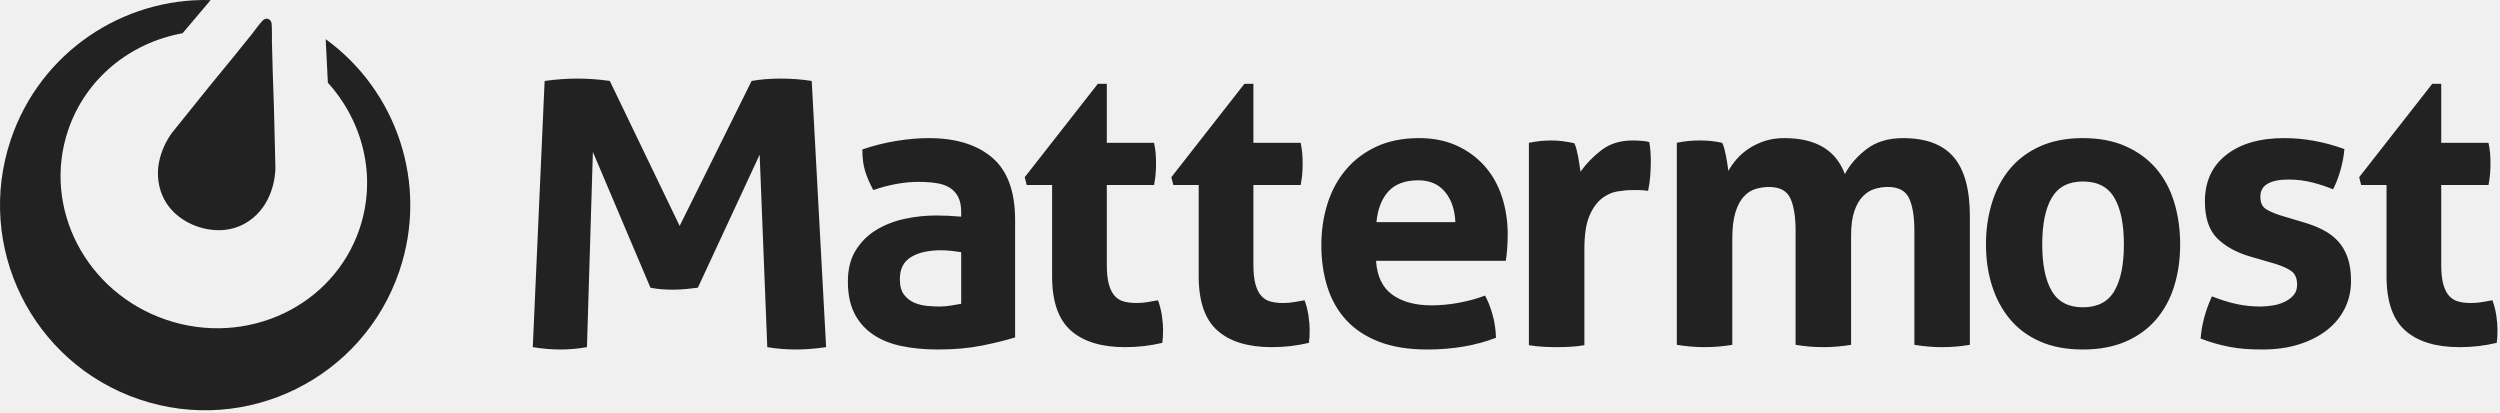
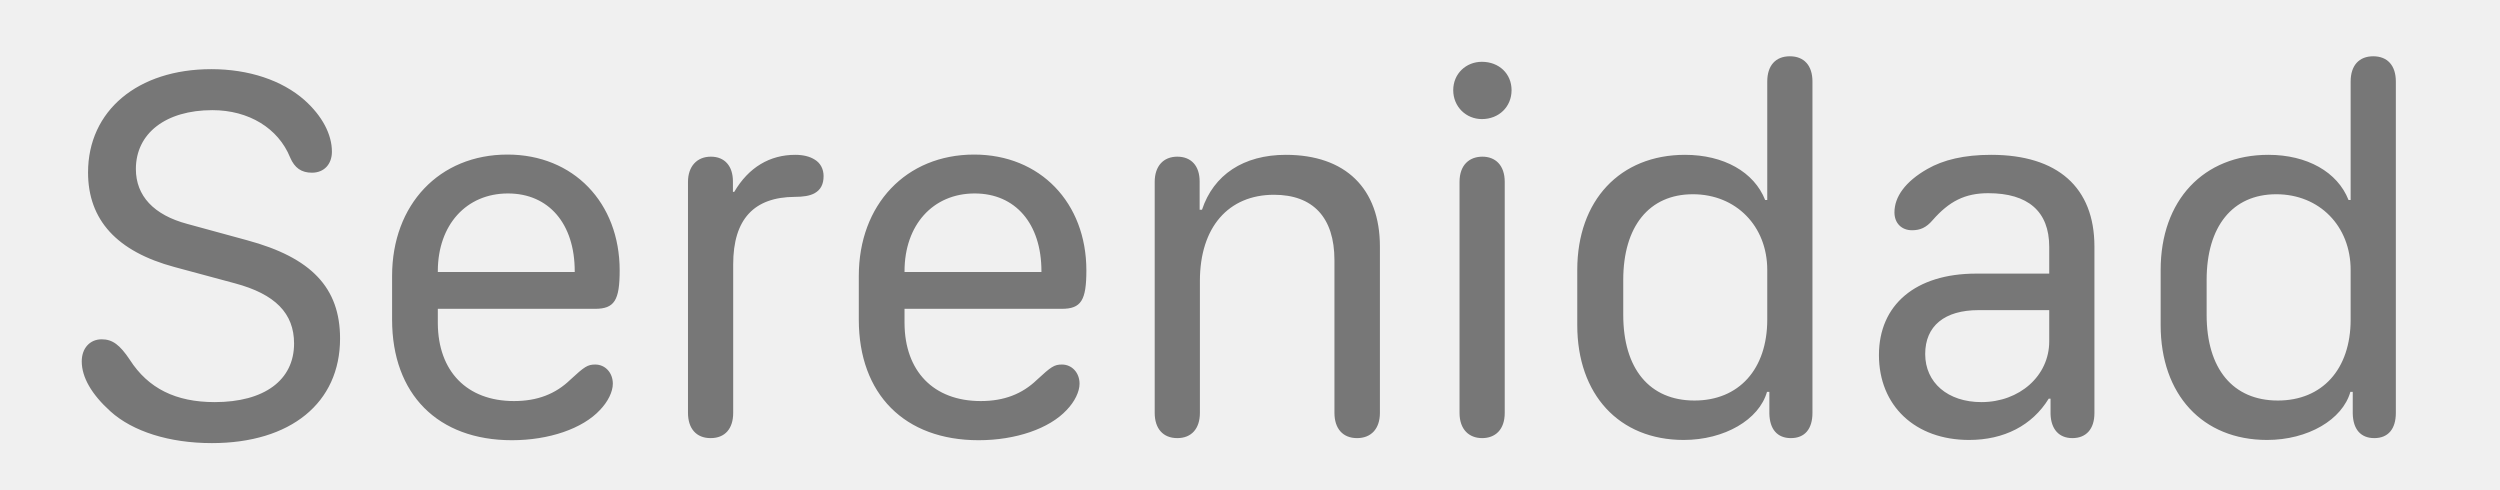
- <svg xmlns="http://www.w3.org/2000/svg" width="100%" height="100%" viewBox="0 0 1001 165" version="1.1" xml:space="preserve" style="fill-rule:evenodd;clip-rule:evenodd;stroke-linejoin:round;stroke-miterlimit:1.414;">
-   <g>
-     <path d="M384.862,84.87c0,-2.501 -0.418,-4.536 -1.253,-6.102c-0.833,-1.562 -1.981,-2.79 -3.441,-3.674c-1.46,-0.888 -3.26,-1.489 -5.397,-1.8c-2.139,-0.313 -4.512,-0.469 -7.12,-0.469c-5.632,0 -11.628,1.094 -17.991,3.284c-1.461,-2.712 -2.555,-5.268 -3.284,-7.666c-0.73,-2.398 -1.097,-5.266 -1.097,-8.605c4.59,-1.564 9.178,-2.711 13.768,-3.441c4.588,-0.73 8.867,-1.096 12.828,-1.096c10.848,0 19.322,2.607 25.424,7.824c6.101,5.215 9.152,13.557 9.152,25.03l0,46.934c-3.651,1.147 -8.084,2.243 -13.299,3.286c-5.213,1.043 -11.107,1.565 -17.678,1.565c-5.319,0 -10.196,-0.47 -14.629,-1.409c-4.432,-0.938 -8.24,-2.504 -11.418,-4.694c-3.183,-2.188 -5.633,-5.005 -7.356,-8.447c-1.719,-3.443 -2.58,-7.666 -2.58,-12.673c0,-5.005 1.069,-9.203 3.207,-12.593c2.138,-3.389 4.903,-6.102 8.291,-8.135c3.391,-2.034 7.171,-3.494 11.344,-4.381c4.172,-0.887 8.343,-1.33 12.515,-1.33c3.025,0 6.362,0.158 10.014,0.469l0,-1.877Zm0,16.115c-1.253,-0.209 -2.608,-0.393 -4.07,-0.548c-1.46,-0.156 -2.761,-0.234 -3.91,-0.234c-5.111,0 -9.153,0.911 -12.126,2.737c-2.972,1.825 -4.458,4.772 -4.458,8.839c0,2.713 0.574,4.797 1.721,6.259c1.147,1.459 2.53,2.528 4.146,3.205c1.617,0.679 3.336,1.096 5.162,1.253c1.827,0.155 3.417,0.236 4.771,0.236c1.566,0 3.131,-0.132 4.694,-0.393c1.566,-0.261 2.921,-0.494 4.07,-0.704l0,-20.65Zm36.4,-26.91l-10.17,0l-0.784,-3.129l29.258,-37.391l3.598,0l0,23.623l18.93,0c0.311,1.566 0.521,2.973 0.627,4.224c0.102,1.253 0.154,2.556 0.154,3.913c0,1.459 -0.052,2.867 -0.154,4.223c-0.106,1.357 -0.316,2.869 -0.627,4.537l-18.93,0l0,31.76c0,3.232 0.262,5.839 0.784,7.822c0.519,1.979 1.276,3.545 2.266,4.693c0.993,1.147 2.217,1.929 3.677,2.346c1.46,0.419 3.183,0.627 5.162,0.627c1.566,0 3.103,-0.131 4.617,-0.392c1.511,-0.26 2.841,-0.495 3.988,-0.703c0.732,1.979 1.251,4.04 1.565,6.179c0.314,2.138 0.469,4.043 0.469,5.711c0,1.147 -0.025,2.111 -0.078,2.894c-0.052,0.781 -0.129,1.54 -0.235,2.268c-4.797,1.149 -9.75,1.72 -14.861,1.72c-9.492,0 -16.742,-2.215 -21.747,-6.646c-5.006,-4.434 -7.509,-11.658 -7.509,-21.67l0,-36.609Zm58.696,0l-10.168,0l-0.784,-3.129l29.257,-37.391l3.598,0l0,23.623l18.93,0c0.312,1.566 0.522,2.973 0.627,4.224c0.102,1.253 0.155,2.556 0.155,3.913c0,1.459 -0.053,2.867 -0.155,4.223c-0.105,1.357 -0.315,2.869 -0.627,4.537l-18.93,0l0,31.76c0,3.232 0.263,5.839 0.783,7.822c0.522,1.979 1.278,3.545 2.268,4.693c0.992,1.147 2.215,1.929 3.677,2.346c1.459,0.419 3.182,0.627 5.161,0.627c1.565,0 3.103,-0.131 4.617,-0.392c1.512,-0.26 2.842,-0.495 3.989,-0.703c0.73,1.979 1.251,4.04 1.563,6.179c0.315,2.138 0.471,4.043 0.471,5.711c0,1.147 -0.026,2.111 -0.079,2.894c-0.051,0.781 -0.129,1.54 -0.234,2.268c-4.798,1.149 -9.75,1.72 -14.863,1.72c-9.49,0 -16.74,-2.215 -21.746,-6.646c-5.006,-4.434 -7.51,-11.658 -7.51,-21.67l0,-36.609Zm102.767,14.865c-0.208,-5.009 -1.591,-9.049 -4.146,-12.126c-2.555,-3.077 -6.127,-4.617 -10.717,-4.617c-5.215,0 -9.178,1.461 -11.89,4.381c-2.711,2.921 -4.327,7.041 -4.848,12.362l31.601,0Zm-31.759,15.486c0.418,6.258 2.608,10.795 6.571,13.612c3.963,2.816 9.178,4.224 15.646,4.224c3.546,0 7.168,-0.34 10.872,-1.019c3.703,-0.677 7.222,-1.642 10.561,-2.893c1.147,2.086 2.137,4.589 2.972,7.51c0.834,2.918 1.303,6.049 1.408,9.386c-8.136,3.129 -17.315,4.694 -27.537,4.694c-7.508,0 -13.947,-1.043 -19.321,-3.13c-5.37,-2.085 -9.751,-4.981 -13.14,-8.681c-3.39,-3.703 -5.894,-8.11 -7.51,-13.222c-1.616,-5.11 -2.423,-10.689 -2.423,-16.737c0,-5.946 0.833,-11.526 2.502,-16.741c1.667,-5.217 4.145,-9.752 7.431,-13.61c3.285,-3.861 7.352,-6.911 12.203,-9.154c4.85,-2.242 10.508,-3.364 16.974,-3.364c5.632,0 10.639,0.991 15.019,2.973c4.381,1.981 8.109,4.694 11.186,8.137c3.077,3.439 5.399,7.535 6.963,12.28c1.565,4.745 2.347,9.831 2.347,15.253c0,1.982 -0.078,3.939 -0.235,5.867c-0.156,1.928 -0.341,3.468 -0.547,4.615l-51.942,0Zm61.208,-47.248c1.564,-0.311 3.05,-0.547 4.458,-0.702c1.41,-0.159 2.946,-0.236 4.616,-0.236c1.565,0 3.104,0.106 4.614,0.312c1.514,0.209 3,0.471 4.458,0.784c0.315,0.522 0.602,1.277 0.862,2.268c0.261,0.991 0.495,2.034 0.704,3.13c0.209,1.095 0.39,2.188 0.547,3.285c0.157,1.096 0.286,2.005 0.392,2.739c2.294,-3.235 5.112,-6.13 8.448,-8.684c3.338,-2.556 7.51,-3.834 12.515,-3.834c1.045,0 2.244,0.052 3.599,0.157c1.355,0.104 2.346,0.26 2.972,0.47c0.209,1.041 0.366,2.241 0.469,3.597c0.107,1.356 0.158,2.764 0.158,4.225c0,1.773 -0.08,3.702 -0.235,5.788c-0.157,2.086 -0.444,4.067 -0.862,5.945c-1.147,-0.21 -2.424,-0.313 -3.831,-0.313c-1.408,0 -2.27,0 -2.581,0c-1.775,0 -3.755,0.183 -5.947,0.547c-2.189,0.366 -4.275,1.33 -6.257,2.896c-1.983,1.564 -3.624,3.911 -4.929,7.041c-1.303,3.127 -1.957,7.508 -1.957,13.141l0,38.486c-1.875,0.311 -3.752,0.52 -5.631,0.624c-1.876,0.105 -3.701,0.156 -5.475,0.156c-1.774,0 -3.572,-0.051 -5.398,-0.156c-1.825,-0.104 -3.728,-0.313 -5.709,-0.624l0,-81.042Zm59.226,0c1.459,-0.311 2.92,-0.547 4.379,-0.702c1.461,-0.159 3.077,-0.236 4.851,-0.236c1.773,0 3.337,0.077 4.693,0.236c1.356,0.155 2.764,0.391 4.224,0.702c0.312,0.522 0.601,1.279 0.861,2.27c0.26,0.99 0.496,2.035 0.704,3.128c0.209,1.096 0.39,2.164 0.547,3.207c0.159,1.043 0.288,1.93 0.392,2.66c0.832,-1.563 1.929,-3.128 3.286,-4.694c1.355,-1.562 2.971,-2.969 4.848,-4.223c1.877,-1.252 3.989,-2.269 6.337,-3.05c2.346,-0.784 4.981,-1.175 7.901,-1.175c12.619,0 20.702,4.799 24.249,14.395c2.085,-3.86 5.032,-7.222 8.838,-10.092c3.808,-2.869 8.632,-4.303 14.474,-4.303c9.177,0 15.93,2.532 20.258,7.59c4.33,5.057 6.494,12.958 6.494,23.702l0,51.47c-3.754,0.626 -7.459,0.937 -11.108,0.937c-3.651,0 -7.354,-0.311 -11.108,-0.937l0,-45.684c0,-5.632 -0.705,-9.959 -2.114,-12.983c-1.406,-3.025 -4.248,-4.538 -8.524,-4.538c-1.775,0 -3.52,0.262 -5.24,0.782c-1.723,0.52 -3.287,1.485 -4.694,2.894c-1.408,1.408 -2.555,3.391 -3.443,5.946c-0.887,2.553 -1.33,5.867 -1.33,9.934l0,43.649c-3.755,0.626 -7.458,0.937 -11.108,0.937c-3.65,0 -7.354,-0.311 -11.109,-0.937l0,-45.684c0,-5.632 -0.703,-9.959 -2.112,-12.983c-1.408,-3.025 -4.249,-4.538 -8.525,-4.538c-1.771,0 -3.546,0.262 -5.32,0.782c-1.771,0.52 -3.363,1.538 -4.771,3.051c-1.409,1.511 -2.53,3.623 -3.363,6.336c-0.835,2.711 -1.253,6.258 -1.253,10.638l0,42.398c-3.755,0.626 -7.455,0.937 -11.107,0.937c-3.651,0 -7.352,-0.311 -11.107,-0.937l0,-80.885Zm162.58,65.865c5.841,0 10.039,-2.163 12.593,-6.493c2.556,-4.327 3.834,-10.56 3.834,-18.694c0,-8.136 -1.278,-14.367 -3.834,-18.696c-2.554,-4.33 -6.752,-6.493 -12.593,-6.493c-5.736,0 -9.882,2.163 -12.437,6.493c-2.557,4.329 -3.835,10.56 -3.835,18.696c0,8.134 1.278,14.367 3.835,18.694c2.555,4.33 6.701,6.493 12.437,6.493Zm0,16.897c-6.571,0 -12.282,-1.07 -17.131,-3.208c-4.85,-2.137 -8.866,-5.11 -12.047,-8.918c-3.181,-3.807 -5.58,-8.265 -7.195,-13.376c-1.618,-5.111 -2.426,-10.637 -2.426,-16.582c0,-5.945 0.808,-11.526 2.426,-16.74c1.615,-5.215 4.014,-9.726 7.195,-13.533c3.181,-3.808 7.197,-6.803 12.047,-8.996c4.849,-2.19 10.56,-3.286 17.131,-3.286c6.571,0 12.306,1.096 17.209,3.286c4.901,2.193 8.968,5.188 12.204,8.996c3.233,3.807 5.631,8.318 7.197,13.533c1.564,5.214 2.345,10.795 2.345,16.74c0,5.945 -0.781,11.471 -2.345,16.582c-1.566,5.111 -3.964,9.569 -7.197,13.376c-3.236,3.808 -7.303,6.781 -12.204,8.918c-4.903,2.138 -10.638,3.208 -17.209,3.208Zm67.477,-37.078c-5.842,-1.67 -10.405,-4.146 -13.689,-7.432c-3.286,-3.284 -4.929,-8.213 -4.929,-14.785c0,-7.927 2.843,-14.13 8.528,-18.615c5.683,-4.486 13.429,-6.729 23.232,-6.729c4.068,0 8.082,0.366 12.046,1.096c3.964,0.73 7.979,1.824 12.046,3.286c-0.209,2.71 -0.73,5.526 -1.566,8.448c-0.832,2.919 -1.823,5.474 -2.97,7.667c-2.504,-1.044 -5.267,-1.957 -8.293,-2.74c-3.023,-0.781 -6.205,-1.172 -9.542,-1.172c-3.547,0 -6.309,0.547 -8.293,1.642c-1.981,1.096 -2.972,2.843 -2.972,5.24c0,2.295 0.704,3.912 2.112,4.851c1.408,0.938 3.417,1.827 6.023,2.659l8.918,2.662c2.921,0.833 5.554,1.849 7.901,3.049c2.346,1.2 4.355,2.686 6.023,4.458c1.669,1.773 2.972,3.964 3.91,6.571c0.94,2.608 1.41,5.788 1.41,9.542c0,3.861 -0.809,7.459 -2.426,10.796c-1.616,3.338 -3.964,6.232 -7.04,8.682c-3.077,2.453 -6.806,4.382 -11.187,5.789c-4.379,1.409 -9.334,2.113 -14.862,2.113c-2.504,0 -4.796,-0.079 -6.882,-0.235c-2.087,-0.158 -4.094,-0.418 -6.024,-0.782c-1.929,-0.366 -3.833,-0.808 -5.71,-1.33c-1.878,-0.521 -3.912,-1.199 -6.102,-2.034c0.21,-2.817 0.705,-5.659 1.486,-8.526c0.782,-2.867 1.8,-5.659 3.051,-8.371c3.442,1.357 6.702,2.373 9.779,3.051c3.077,0.679 6.284,1.019 9.62,1.019c1.462,0 3.052,-0.132 4.771,-0.393c1.722,-0.261 3.313,-0.73 4.773,-1.408c1.461,-0.678 2.687,-1.565 3.677,-2.659c0.991,-1.095 1.484,-2.529 1.484,-4.304c0,-2.501 -0.755,-4.301 -2.267,-5.396c-1.513,-1.094 -3.625,-2.062 -6.335,-2.895l-9.701,-2.815Zm54.112,-28.787l-10.167,0l-0.785,-3.129l29.256,-37.391l3.598,0l0,23.623l18.931,0c0.313,1.566 0.521,2.973 0.627,4.224c0.103,1.253 0.156,2.556 0.156,3.913c0,1.459 -0.053,2.867 -0.156,4.223c-0.106,1.357 -0.314,2.869 -0.627,4.537l-18.931,0l0,31.76c0,3.232 0.263,5.839 0.783,7.822c0.523,1.979 1.278,3.545 2.268,4.693c0.993,1.147 2.218,1.929 3.677,2.346c1.459,0.419 3.183,0.627 5.163,0.627c1.565,0 3.102,-0.131 4.616,-0.392c1.511,-0.26 2.841,-0.495 3.988,-0.703c0.731,1.979 1.253,4.04 1.564,6.179c0.315,2.138 0.47,4.043 0.47,5.711c0,1.147 -0.026,2.111 -0.078,2.894c-0.052,0.781 -0.129,1.54 -0.235,2.268c-4.796,1.149 -9.75,1.72 -14.861,1.72c-9.492,0 -16.741,-2.215 -21.748,-6.646c-5.005,-4.434 -7.509,-11.658 -7.509,-21.67l0,-36.609Zm-737.501,-41.662c4.521,-0.629 8.87,-0.945 13.05,-0.945c4.407,0 8.758,0.316 13.051,0.945l27.965,58.043l28.812,-58.043c3.503,-0.629 7.399,-0.945 11.694,-0.945c4.294,0 8.416,0.316 12.372,0.945l5.762,106.583c-4.292,0.63 -8.36,0.944 -12.201,0.944c-3.844,0 -7.627,-0.314 -11.355,-0.944l-3.052,-77.061l-24.745,53.261c-1.583,0.21 -3.22,0.396 -4.916,0.551c-1.695,0.158 -3.388,0.236 -5.084,0.236c-1.47,0 -2.937,-0.052 -4.405,-0.157c-1.469,-0.105 -2.994,-0.316 -4.577,-0.63l-23.049,-54.365l-2.373,78.165c-3.615,0.63 -7.118,0.944 -10.509,0.944c-3.616,0 -7.346,-0.314 -11.185,-0.944l4.745,-106.583Z" style="fill:#222;" />
-     <path d="M130.41,15.678l0.865,17.434c14.134,15.615 19.713,37.729 12.677,58.513c-10.503,31.025 -45.136,47.334 -77.354,36.427c-32.219,-10.906 -49.823,-44.899 -39.32,-75.924c7.059,-20.853 25.019,-35.058 45.82,-38.819l11.239,-13.279c-35.063,-0.949 -68.143,20.815 -79.979,55.778c-14.542,42.958 8.493,89.571 51.451,104.114c42.958,14.542 89.572,-8.494 104.115,-51.452c11.816,-34.906 -1.179,-72.227 -29.514,-92.792Z" style="fill:#222;" />
-     <path d="M110.273,67.122l-0.595,-24.373l-0.477,-14.025l-0.323,-12.15c0,0 0.067,-5.859 -0.137,-7.236c-0.043,-0.29 -0.134,-0.525 -0.243,-0.731l-0.041,-0.086l-0.047,-0.075c-0.224,-0.387 -0.578,-0.701 -1.035,-0.856c-0.467,-0.158 -0.951,-0.119 -1.371,0.062l-0.026,0.01l-0.145,0.074c-0.199,0.097 -0.402,0.223 -0.6,0.415c-0.999,0.969 -4.504,5.664 -4.504,5.664l-7.638,9.456l-8.898,10.851l-15.278,18.999c0,0 -7.011,8.75 -5.462,19.521c1.55,10.77 9.557,16.017 15.769,18.12c6.211,2.103 15.759,2.799 23.533,-4.816c7.773,-7.615 7.518,-18.824 7.518,-18.824Z" style="fill:#222;" />
+ <svg xmlns="http://www.w3.org/2000/svg" width="465" height="91" viewBox="0 0 465 91" fill="none">
+   <g clip-path="url(#clip0_1_6)">
+     <path d="M15.204 67.216C15.204 64.772 16.719 63.111 18.918 63.111C20.922 63.111 22.291 64.137 24.148 66.923C27.57 72.251 32.702 74.792 39.936 74.792C49.125 74.792 54.697 70.736 54.697 63.893C54.697 58.272 51.178 54.703 43.7 52.699L32.458 49.669C21.753 46.785 16.377 40.92 16.377 32.073C16.377 20.586 25.615 12.864 39.301 12.864C46.241 12.864 52.449 14.916 56.652 18.631C59.927 21.564 61.736 24.985 61.736 28.211C61.736 30.558 60.269 32.122 58.021 32.122C56.066 32.122 54.795 31.242 53.964 29.287C51.765 23.861 46.29 20.488 39.496 20.488C30.845 20.488 25.273 24.79 25.273 31.437C25.273 36.423 28.596 39.991 34.853 41.653L45.948 44.683C57.923 47.909 63.251 53.53 63.251 62.964C63.251 74.939 54.062 82.418 39.398 82.418C31.529 82.418 24.686 80.267 20.531 76.503C17.012 73.326 15.204 70.149 15.204 67.216ZM72.929 59.445V51.331C72.929 38.036 81.727 28.749 94.387 28.749C106.655 28.749 115.258 37.694 115.258 50.304C115.258 55.877 114.28 57.441 110.663 57.441H81.434V60.129C81.483 69.025 86.81 74.597 95.609 74.597C99.959 74.597 103.331 73.277 106.069 70.638C108.708 68.194 109.295 67.803 110.712 67.803C112.569 67.803 113.987 69.318 113.987 71.371C113.987 72.886 113.058 74.744 111.592 76.259C108.366 79.729 102.109 81.88 95.218 81.88C81.434 81.88 72.929 73.326 72.929 59.445ZM81.434 50.598H106.899V50.451C106.899 41.604 102.06 35.983 94.484 35.983C86.713 35.983 81.434 41.848 81.434 50.451V50.598ZM136.373 76.796C136.373 79.729 134.858 81.489 132.17 81.489C129.53 81.489 127.966 79.729 127.966 76.796V33.832C127.966 30.948 129.628 29.14 132.218 29.14C134.809 29.14 136.324 30.9 136.324 33.735V35.69H136.569C139.257 31.095 143.216 28.798 147.908 28.798C149.375 28.798 150.597 29.091 151.525 29.678C152.601 30.313 153.187 31.437 153.187 32.757C153.187 34.272 152.65 35.299 151.525 35.934C150.646 36.423 149.424 36.618 147.811 36.618C140.283 36.667 136.373 40.724 136.373 49.18V76.796ZM159.737 59.445V51.331C159.737 38.036 168.535 28.749 181.195 28.749C193.463 28.749 202.066 37.694 202.066 50.304C202.066 55.877 201.088 57.441 197.471 57.441H168.242V60.129C168.291 69.025 173.618 74.597 182.417 74.597C186.767 74.597 190.139 73.277 192.877 70.638C195.516 68.194 196.103 67.803 197.52 67.803C199.377 67.803 200.795 69.318 200.795 71.371C200.795 72.886 199.866 74.744 198.4 76.259C195.174 79.729 188.917 81.88 182.026 81.88C168.242 81.88 159.737 73.326 159.737 59.445ZM168.242 50.598H193.708V50.451C193.708 41.604 188.869 35.983 181.292 35.983C173.521 35.983 168.242 41.848 168.242 50.451V50.598ZM256.663 76.796C256.663 79.729 255.05 81.489 252.411 81.489C249.771 81.489 248.207 79.729 248.207 76.796V48.398C248.207 40.431 244.199 36.227 236.965 36.227C228.509 36.227 223.181 42.239 223.181 52.26V76.796C223.181 79.729 221.617 81.489 218.978 81.489C216.338 81.489 214.774 79.729 214.774 76.796V33.832C214.774 30.9 216.387 29.14 218.978 29.14C221.568 29.14 223.132 30.851 223.132 33.735V39.013H223.572C225.723 32.513 231.295 28.798 239.164 28.798C250.26 28.798 256.663 35.054 256.663 45.856V76.796ZM270.3 16.774C270.3 13.694 272.695 11.495 275.628 11.495C278.805 11.495 281.151 13.694 281.151 16.774C281.151 19.853 278.805 22.15 275.628 22.15C272.695 22.15 270.3 19.853 270.3 16.774ZM279.88 76.796C279.88 79.974 278.072 81.489 275.677 81.489C273.282 81.489 271.473 79.925 271.473 76.796V33.832C271.473 30.655 273.33 29.14 275.726 29.14C278.121 29.14 279.88 30.704 279.88 33.832V76.796ZM328.661 72.886C327.195 78.067 320.743 81.831 313.166 81.831C301.142 81.831 293.371 73.375 293.371 60.471V50.207C293.371 37.254 301.338 28.798 313.411 28.798C320.596 28.798 326.266 31.975 328.319 37.205H328.71V15.161C328.71 12.179 330.274 10.468 332.913 10.468C335.553 10.468 337.117 12.179 337.117 15.161V76.796C337.117 79.778 335.699 81.489 333.109 81.489C330.567 81.489 329.15 79.827 329.101 76.894V72.886H328.661ZM301.924 58.565C301.924 68.585 306.812 74.499 315.17 74.499C323.431 74.499 328.71 68.683 328.71 59.445V50.207C328.71 42.044 322.893 36.13 314.877 36.13C306.714 36.13 301.924 42.142 301.924 52.064V58.565ZM381.059 74.157C377.979 79.143 372.749 81.831 366.248 81.831C356.228 81.831 349.483 75.477 349.483 66.043C349.483 56.707 356.277 50.891 367.568 50.891H381.156V45.905C381.156 39.307 377.197 35.934 369.816 35.934C365.466 35.934 362.534 37.449 359.454 40.969C358.281 42.337 357.157 42.826 355.642 42.826C353.687 42.826 352.367 41.506 352.367 39.502C352.367 36.618 354.371 33.783 358.477 31.437C361.458 29.727 365.32 28.798 370.354 28.798C382.72 28.798 389.563 34.859 389.563 45.856V76.845C389.563 79.778 388.048 81.489 385.458 81.489C382.965 81.489 381.498 79.827 381.401 77.041V74.157H381.059ZM358.086 65.848C358.086 71.175 362.289 74.792 368.546 74.792C375.633 74.792 381.156 69.905 381.156 63.502V57.685H368.008C361.703 57.685 358.086 60.618 358.086 65.848ZM437.171 72.886C435.705 78.067 429.253 81.831 421.676 81.831C409.652 81.831 401.881 73.375 401.881 60.471V50.207C401.881 37.254 409.848 28.798 421.921 28.798C429.106 28.798 434.776 31.975 436.829 37.205H437.22V15.161C437.22 12.179 438.784 10.468 441.423 10.468C444.063 10.468 445.627 12.179 445.627 15.161V76.796C445.627 79.778 444.209 81.489 441.619 81.489C439.077 81.489 437.66 79.827 437.611 76.894V72.886H437.171ZM410.434 58.565C410.434 68.585 415.322 74.499 423.681 74.499C431.941 74.499 437.22 68.683 437.22 59.445V50.207C437.22 42.044 431.403 36.13 423.387 36.13C415.225 36.13 410.434 42.142 410.434 52.064V58.565Z" fill="#777777" />
  </g>
+   <defs>
+     <clipPath id="clip0_1_6">
+       <rect width="465" height="91" fill="white" />
+     </clipPath>
+   </defs>
</svg>
